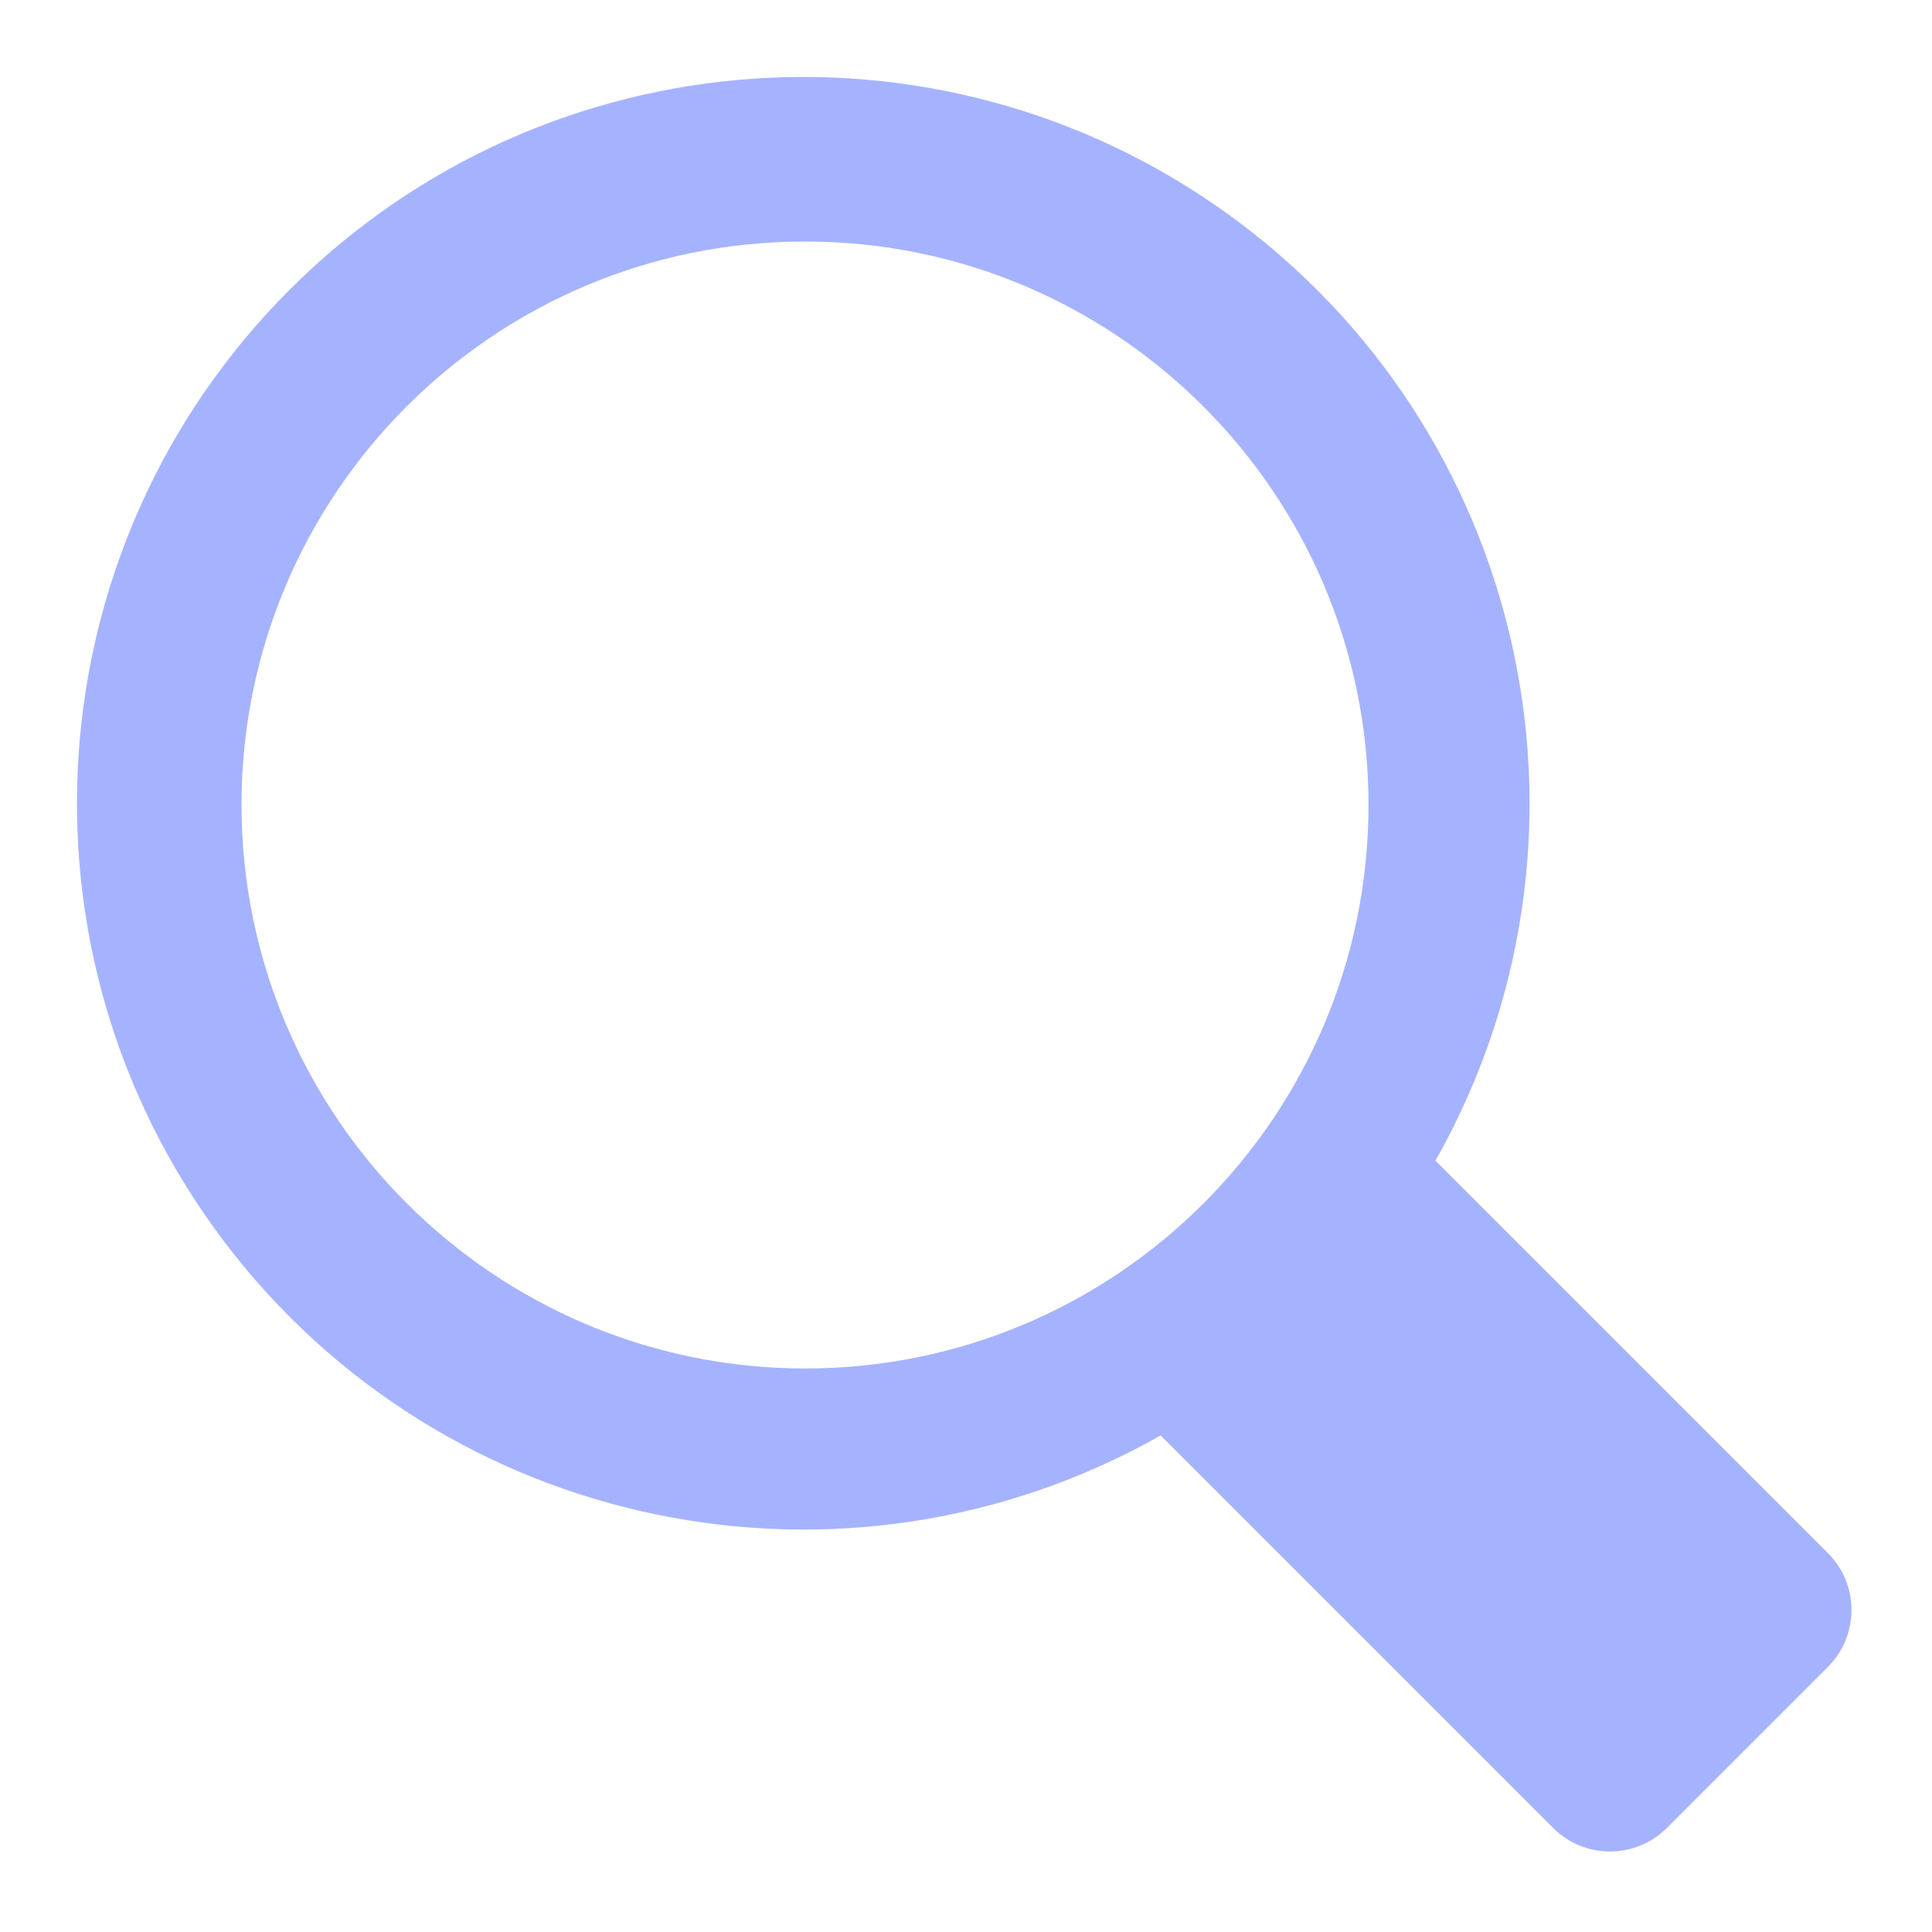
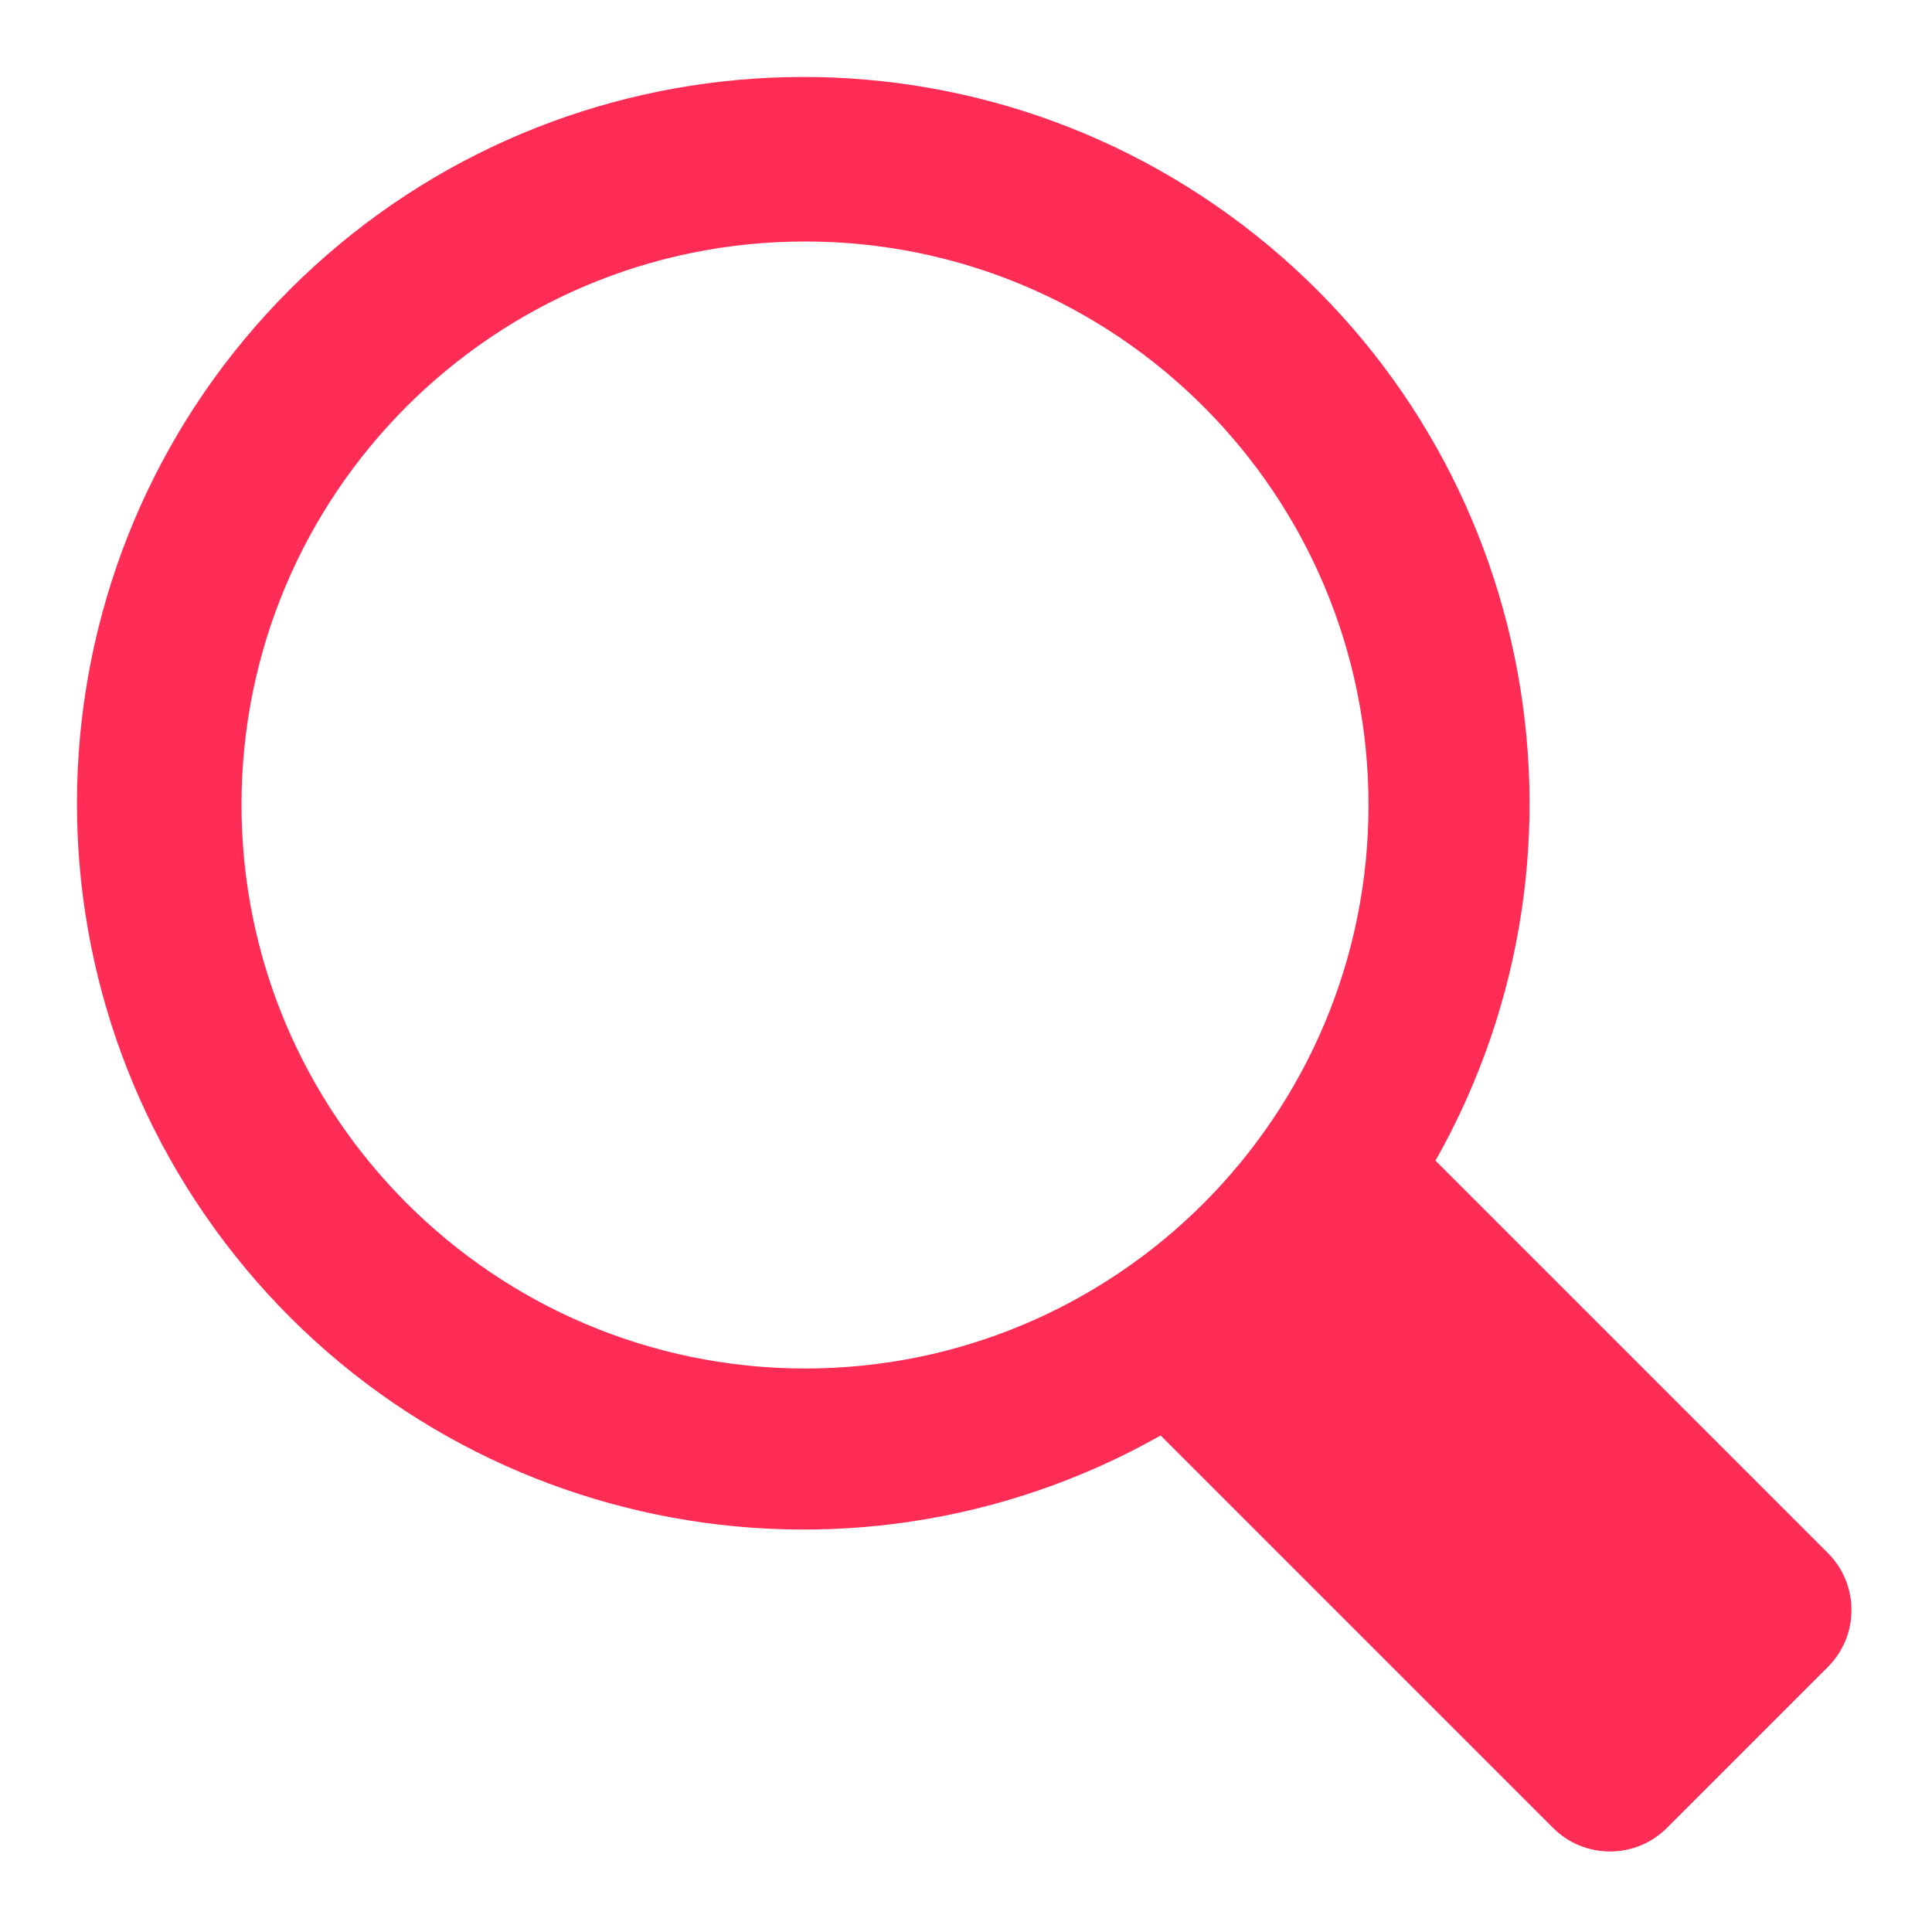
<svg xmlns="http://www.w3.org/2000/svg" width="24" height="24" viewBox="0 0 24 24">
-   <g class="nc-icon-wrapper" stroke="none" fill="#a5b3ff">
+   <g class="nc-icon-wrapper" stroke="none" fill="#FF2D55">
    <path d="M22.707,19.293l-4.875-4.875a9.022,9.022,0,1,0-3.414,3.414l4.875,4.875a1,1,0,0,0,1.414,0l2-2A1,1,0,0,0,22.707,19.293ZM3,10a7,7,0,1,1,7,7A7.008,7.008,0,0,1,3,10Z" fill="##f92300" />
  </g>
</svg>
